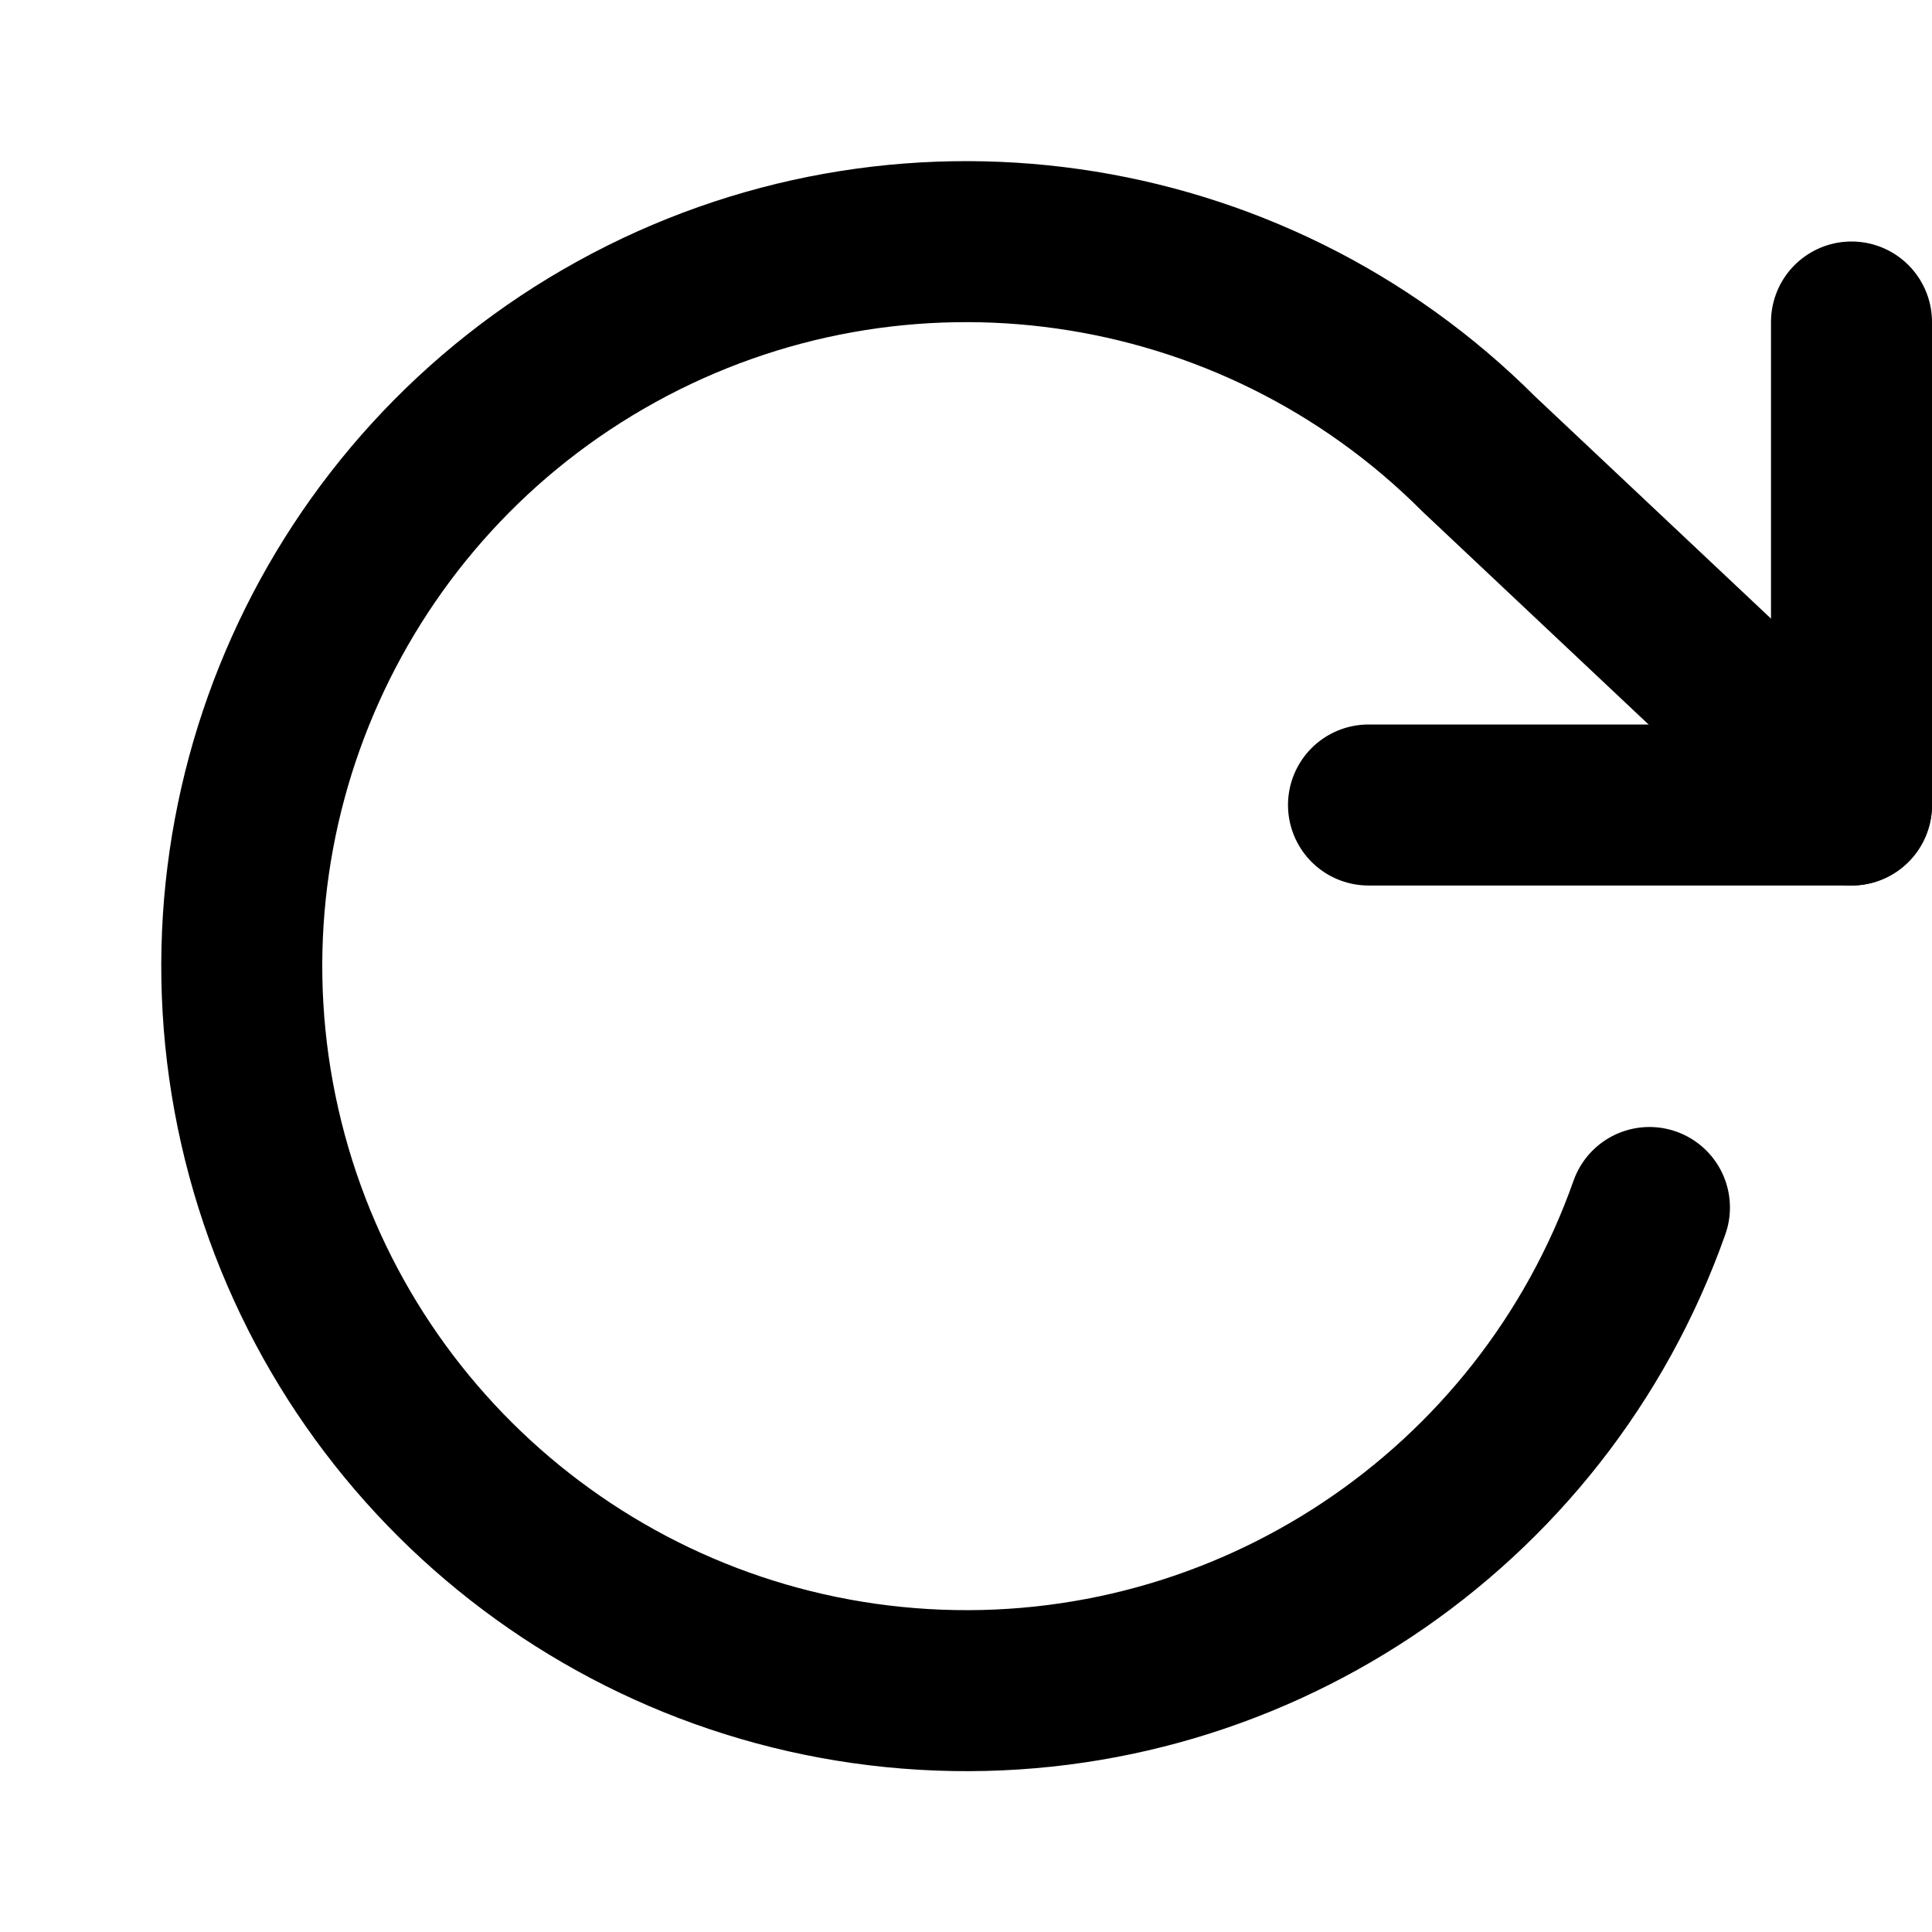
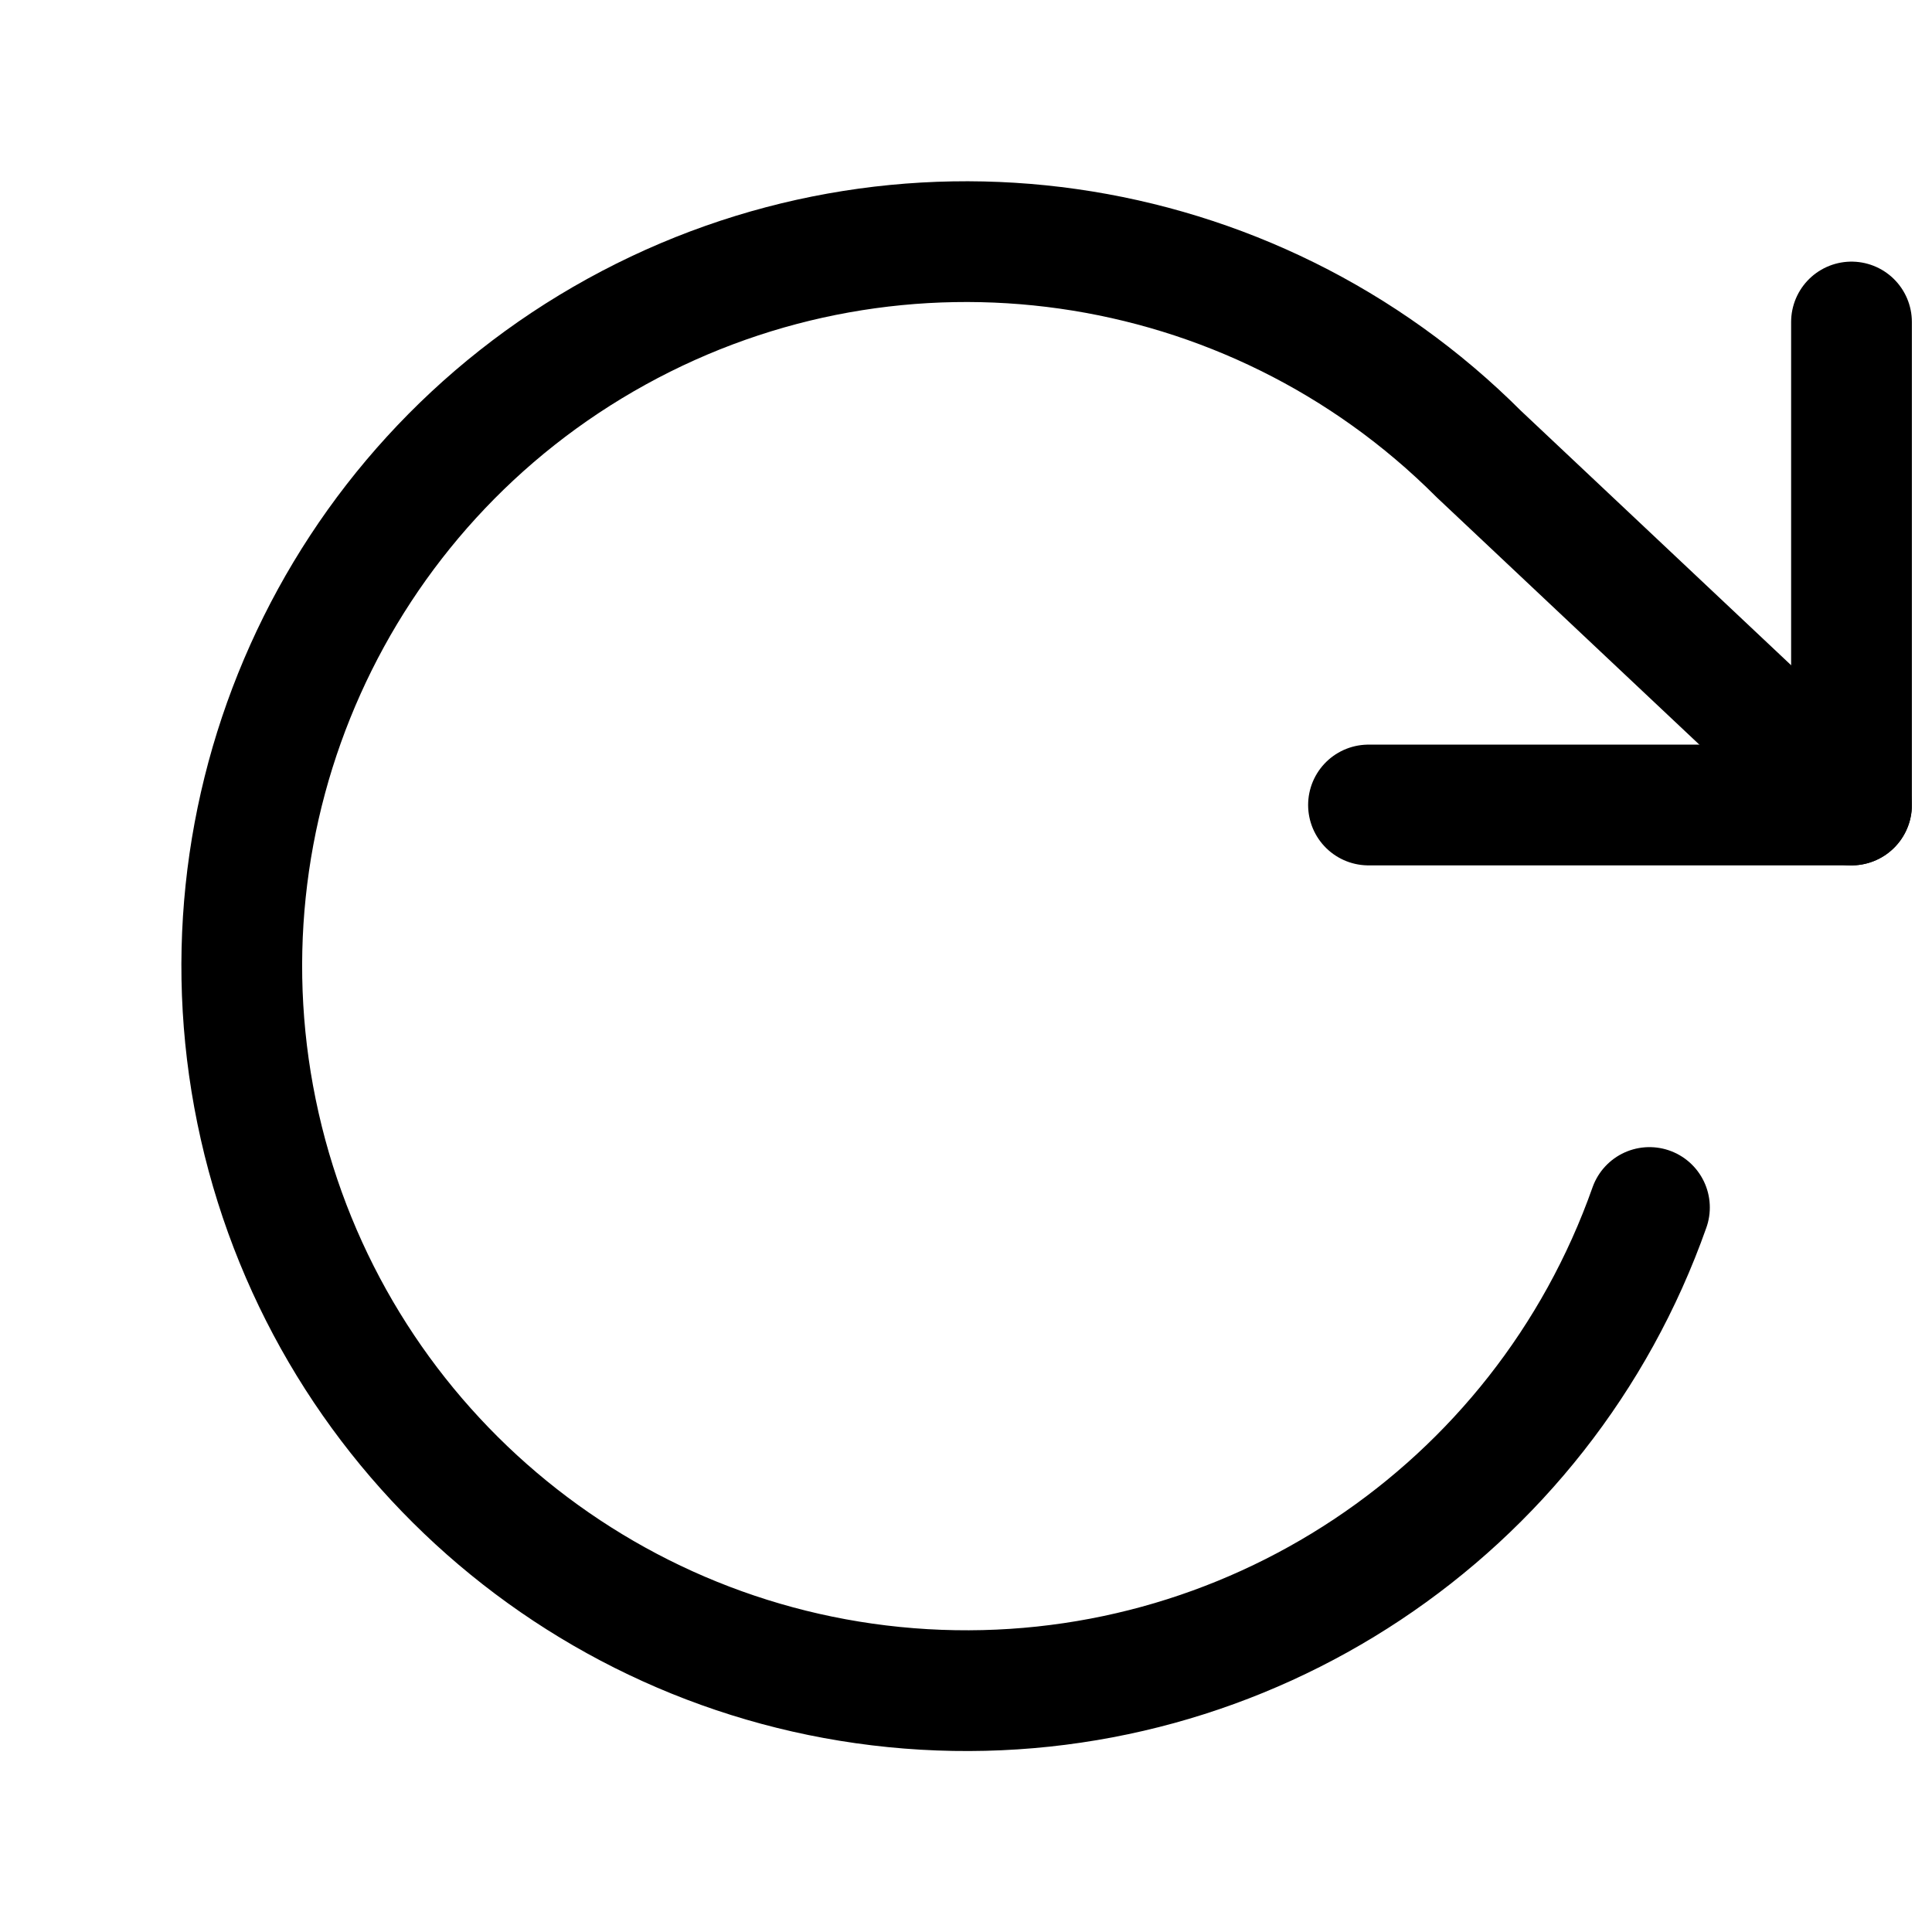
- <svg xmlns="http://www.w3.org/2000/svg" width="24" height="24" viewBox="0 0 24 24" fill="none" stroke="black" stroke-width="2" stroke-linecap="round" stroke-linejoin="round">
+ <svg xmlns="http://www.w3.org/2000/svg" width="24" height="24" viewBox="0 0 24 24" fill="none" stroke="black" stroke-width="1.5" stroke-linecap="round" stroke-linejoin="round">
  <polyline points="23 4 23 10 17 10" />
  <path d="M20.49 15a9 9 0 1 1-2.12-9.36L23 10" />
</svg>
